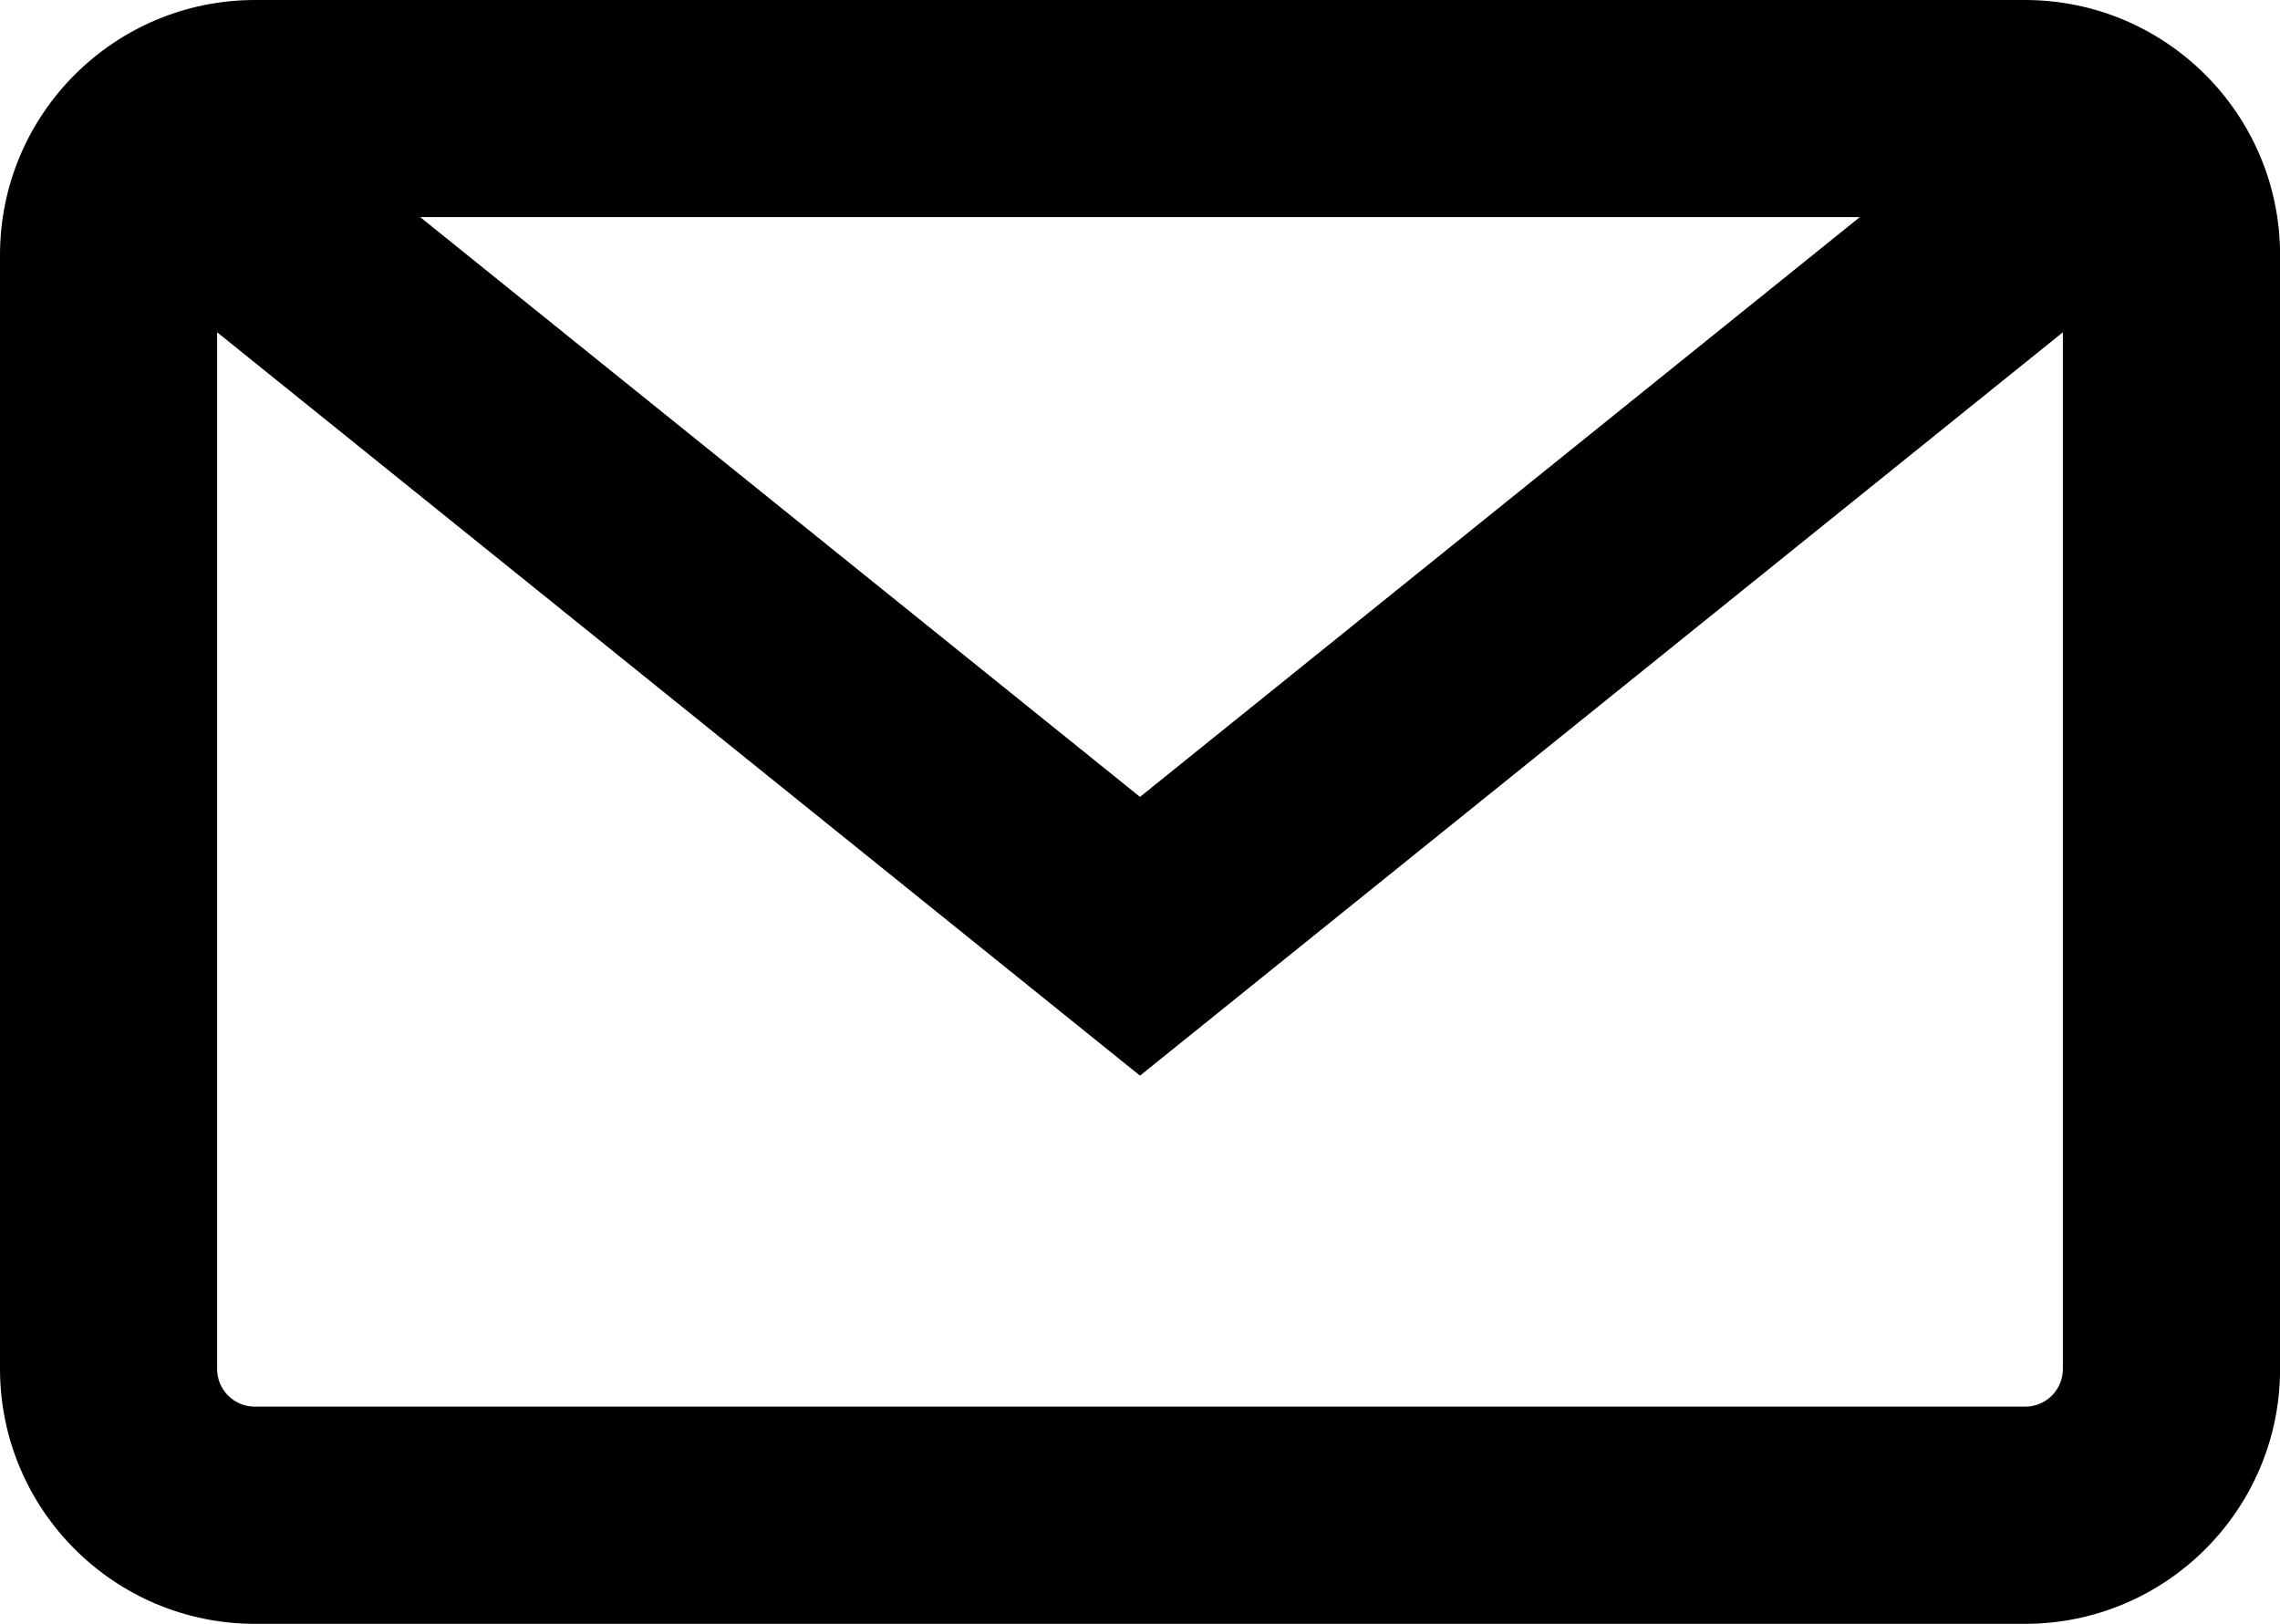
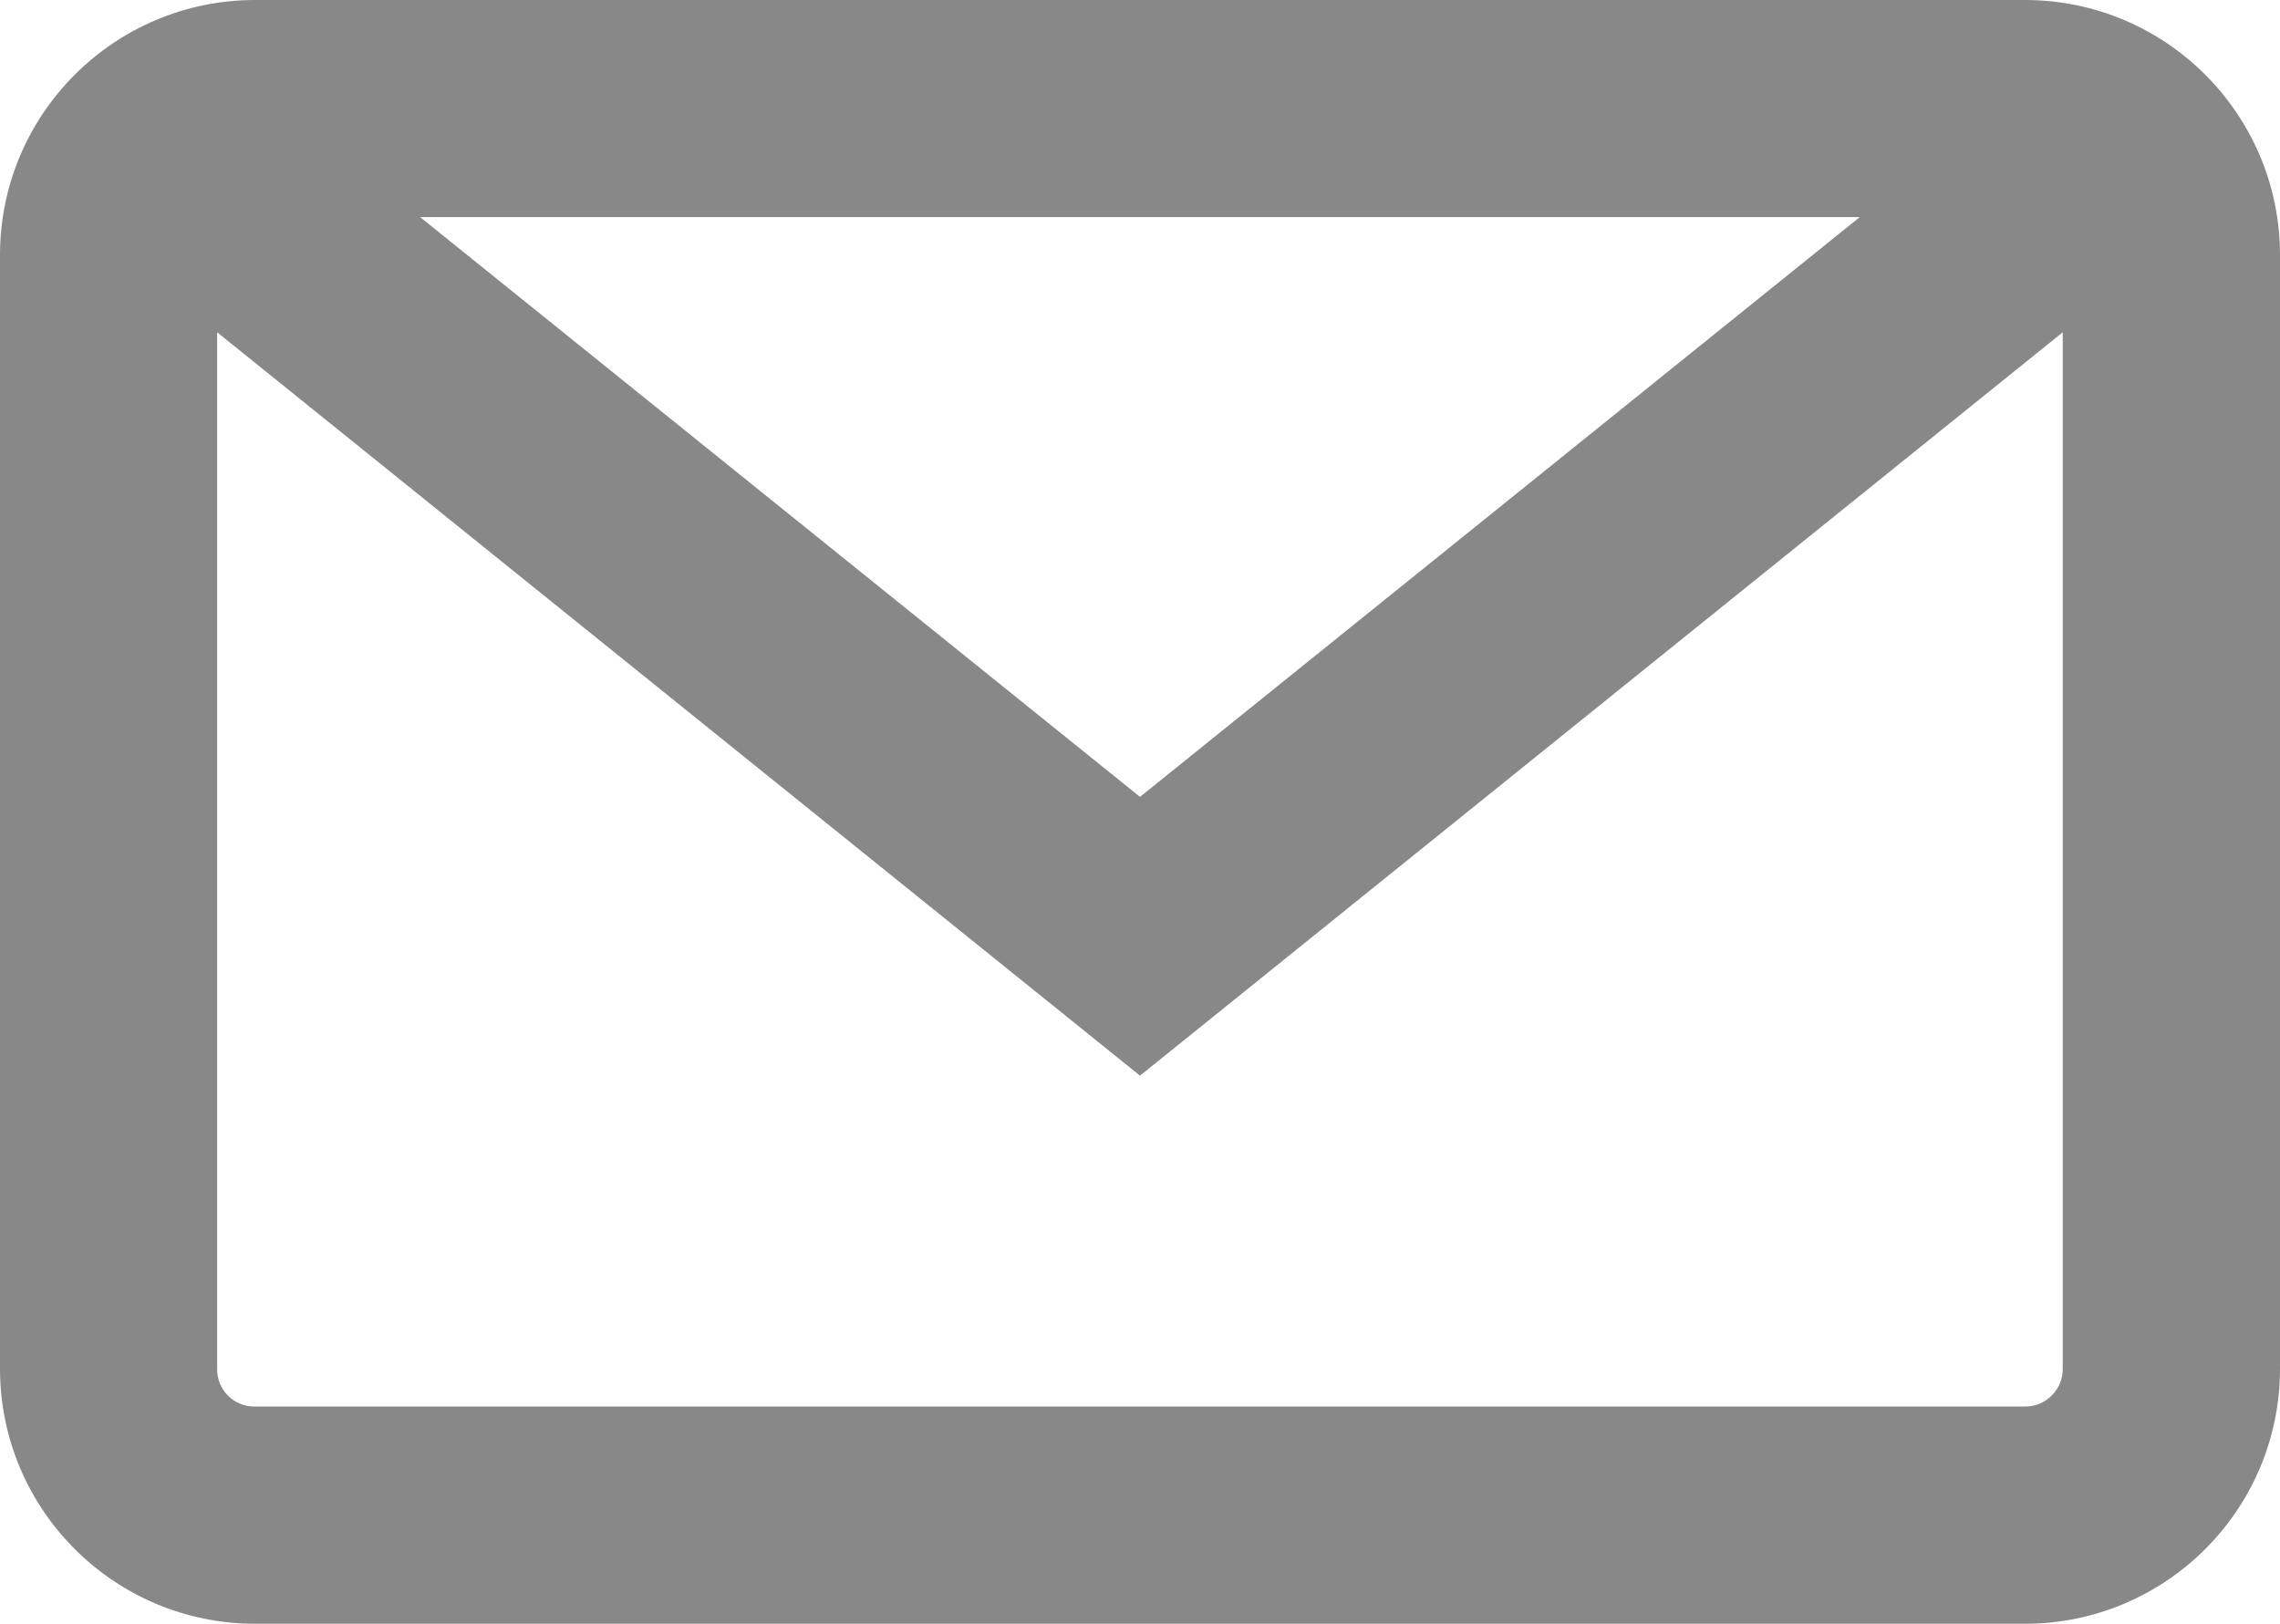
- <svg xmlns="http://www.w3.org/2000/svg" viewBox="0 0 21 14.958">
-   <path d="M18.654 0H2.347A2.35 2.35 0 0 0 0 2.347v10.266a2.35 2.35 0 0 0 2.347 2.346h16.308a2.35 2.35 0 0 0 2.346-2.346V2.347A2.351 2.351 0 0 0 18.654 0zM17.13 2L10.5 7.341 3.87 2h13.26zm1.524 10.958H2.347A.346.346 0 0 1 2 12.612V3.061l8.5 6.848L19 3.061v9.551a.346.346 0 0 1-.346.346z" />
+ <svg xmlns="http://www.w3.org/2000/svg" style="isolation:isolate" viewBox="412.172 481.338 19.656 14.001" width="19.656" height="14.001">
+   <path d="M429.631 481.338h-15.262a2.2 2.2 0 0 0-2.197 2.197v9.608a2.2 2.2 0 0 0 2.197 2.196h15.263a2.2 2.2 0 0 0 2.196-2.196v-9.608a2.2 2.2 0 0 0-2.197-2.197zm-1.426 1.872L422 488.209l-6.206-4.999h12.411zm1.426 10.256h-15.262a.32.32 0 0 1-.325-.324v-8.939l7.956 6.41 7.955-6.41v8.939a.321.321 0 0 1-.095.229.321.321 0 0 1-.229.095z" fill="#888" />
</svg>
